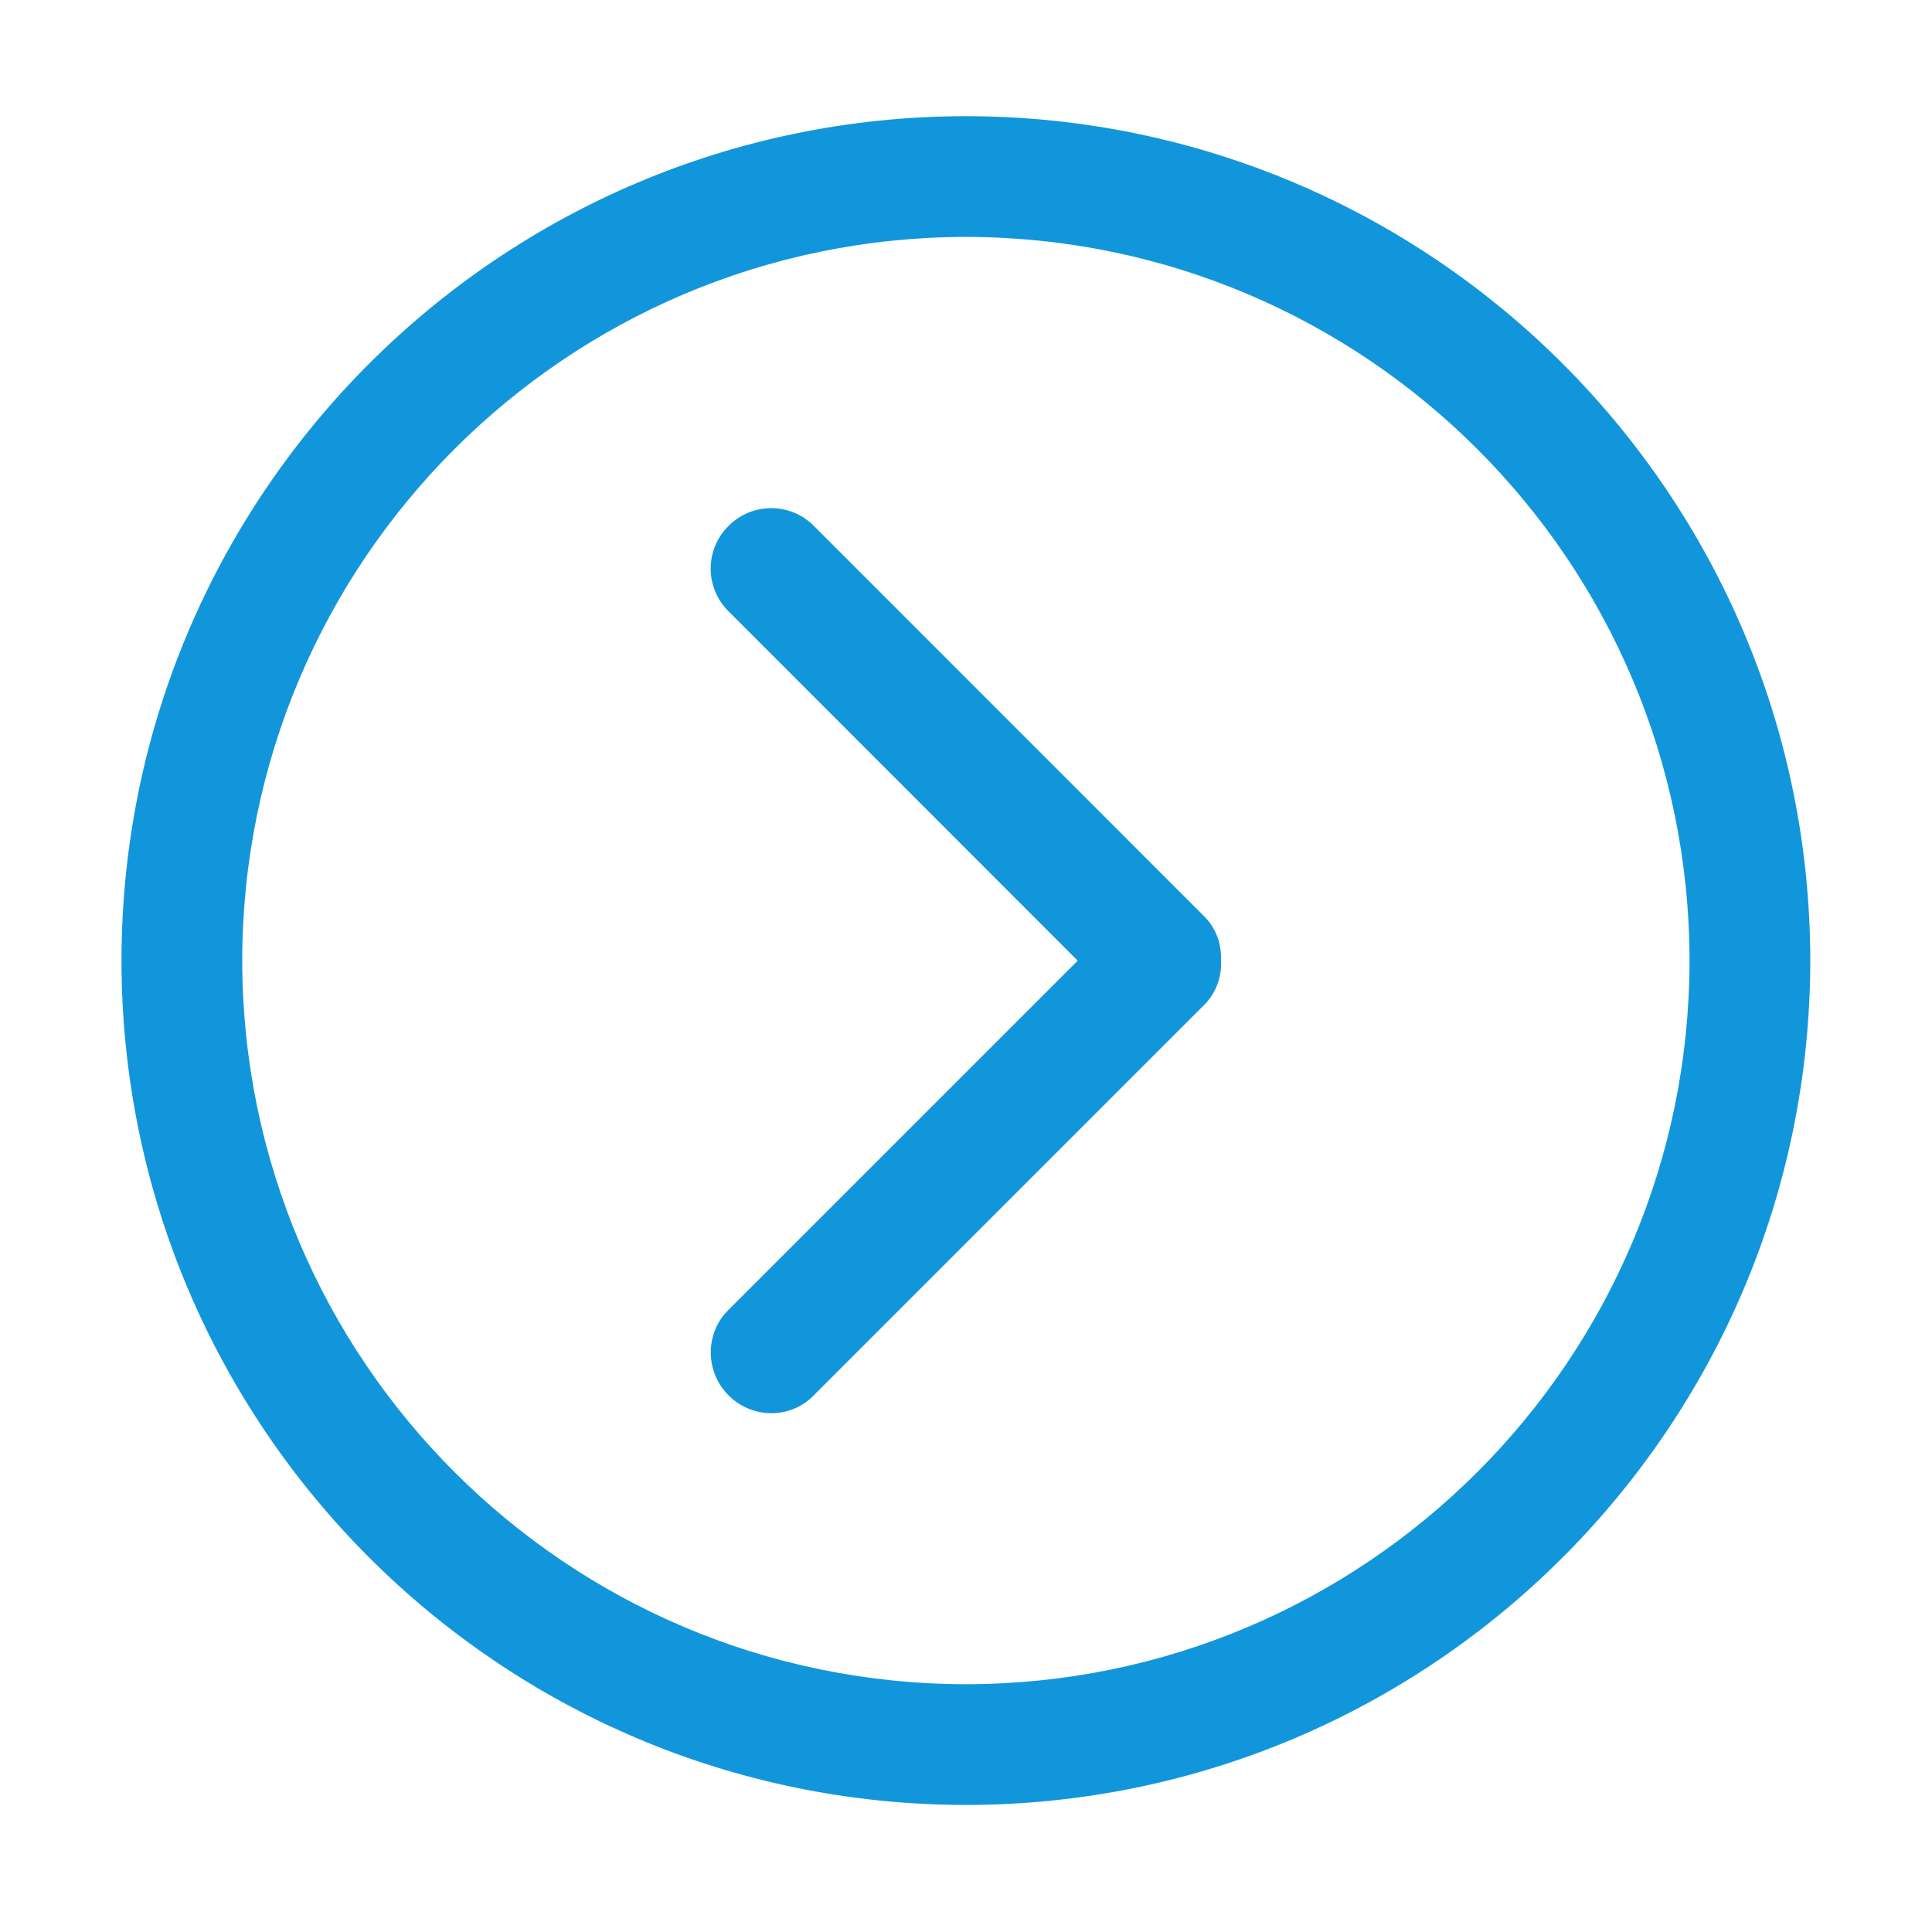
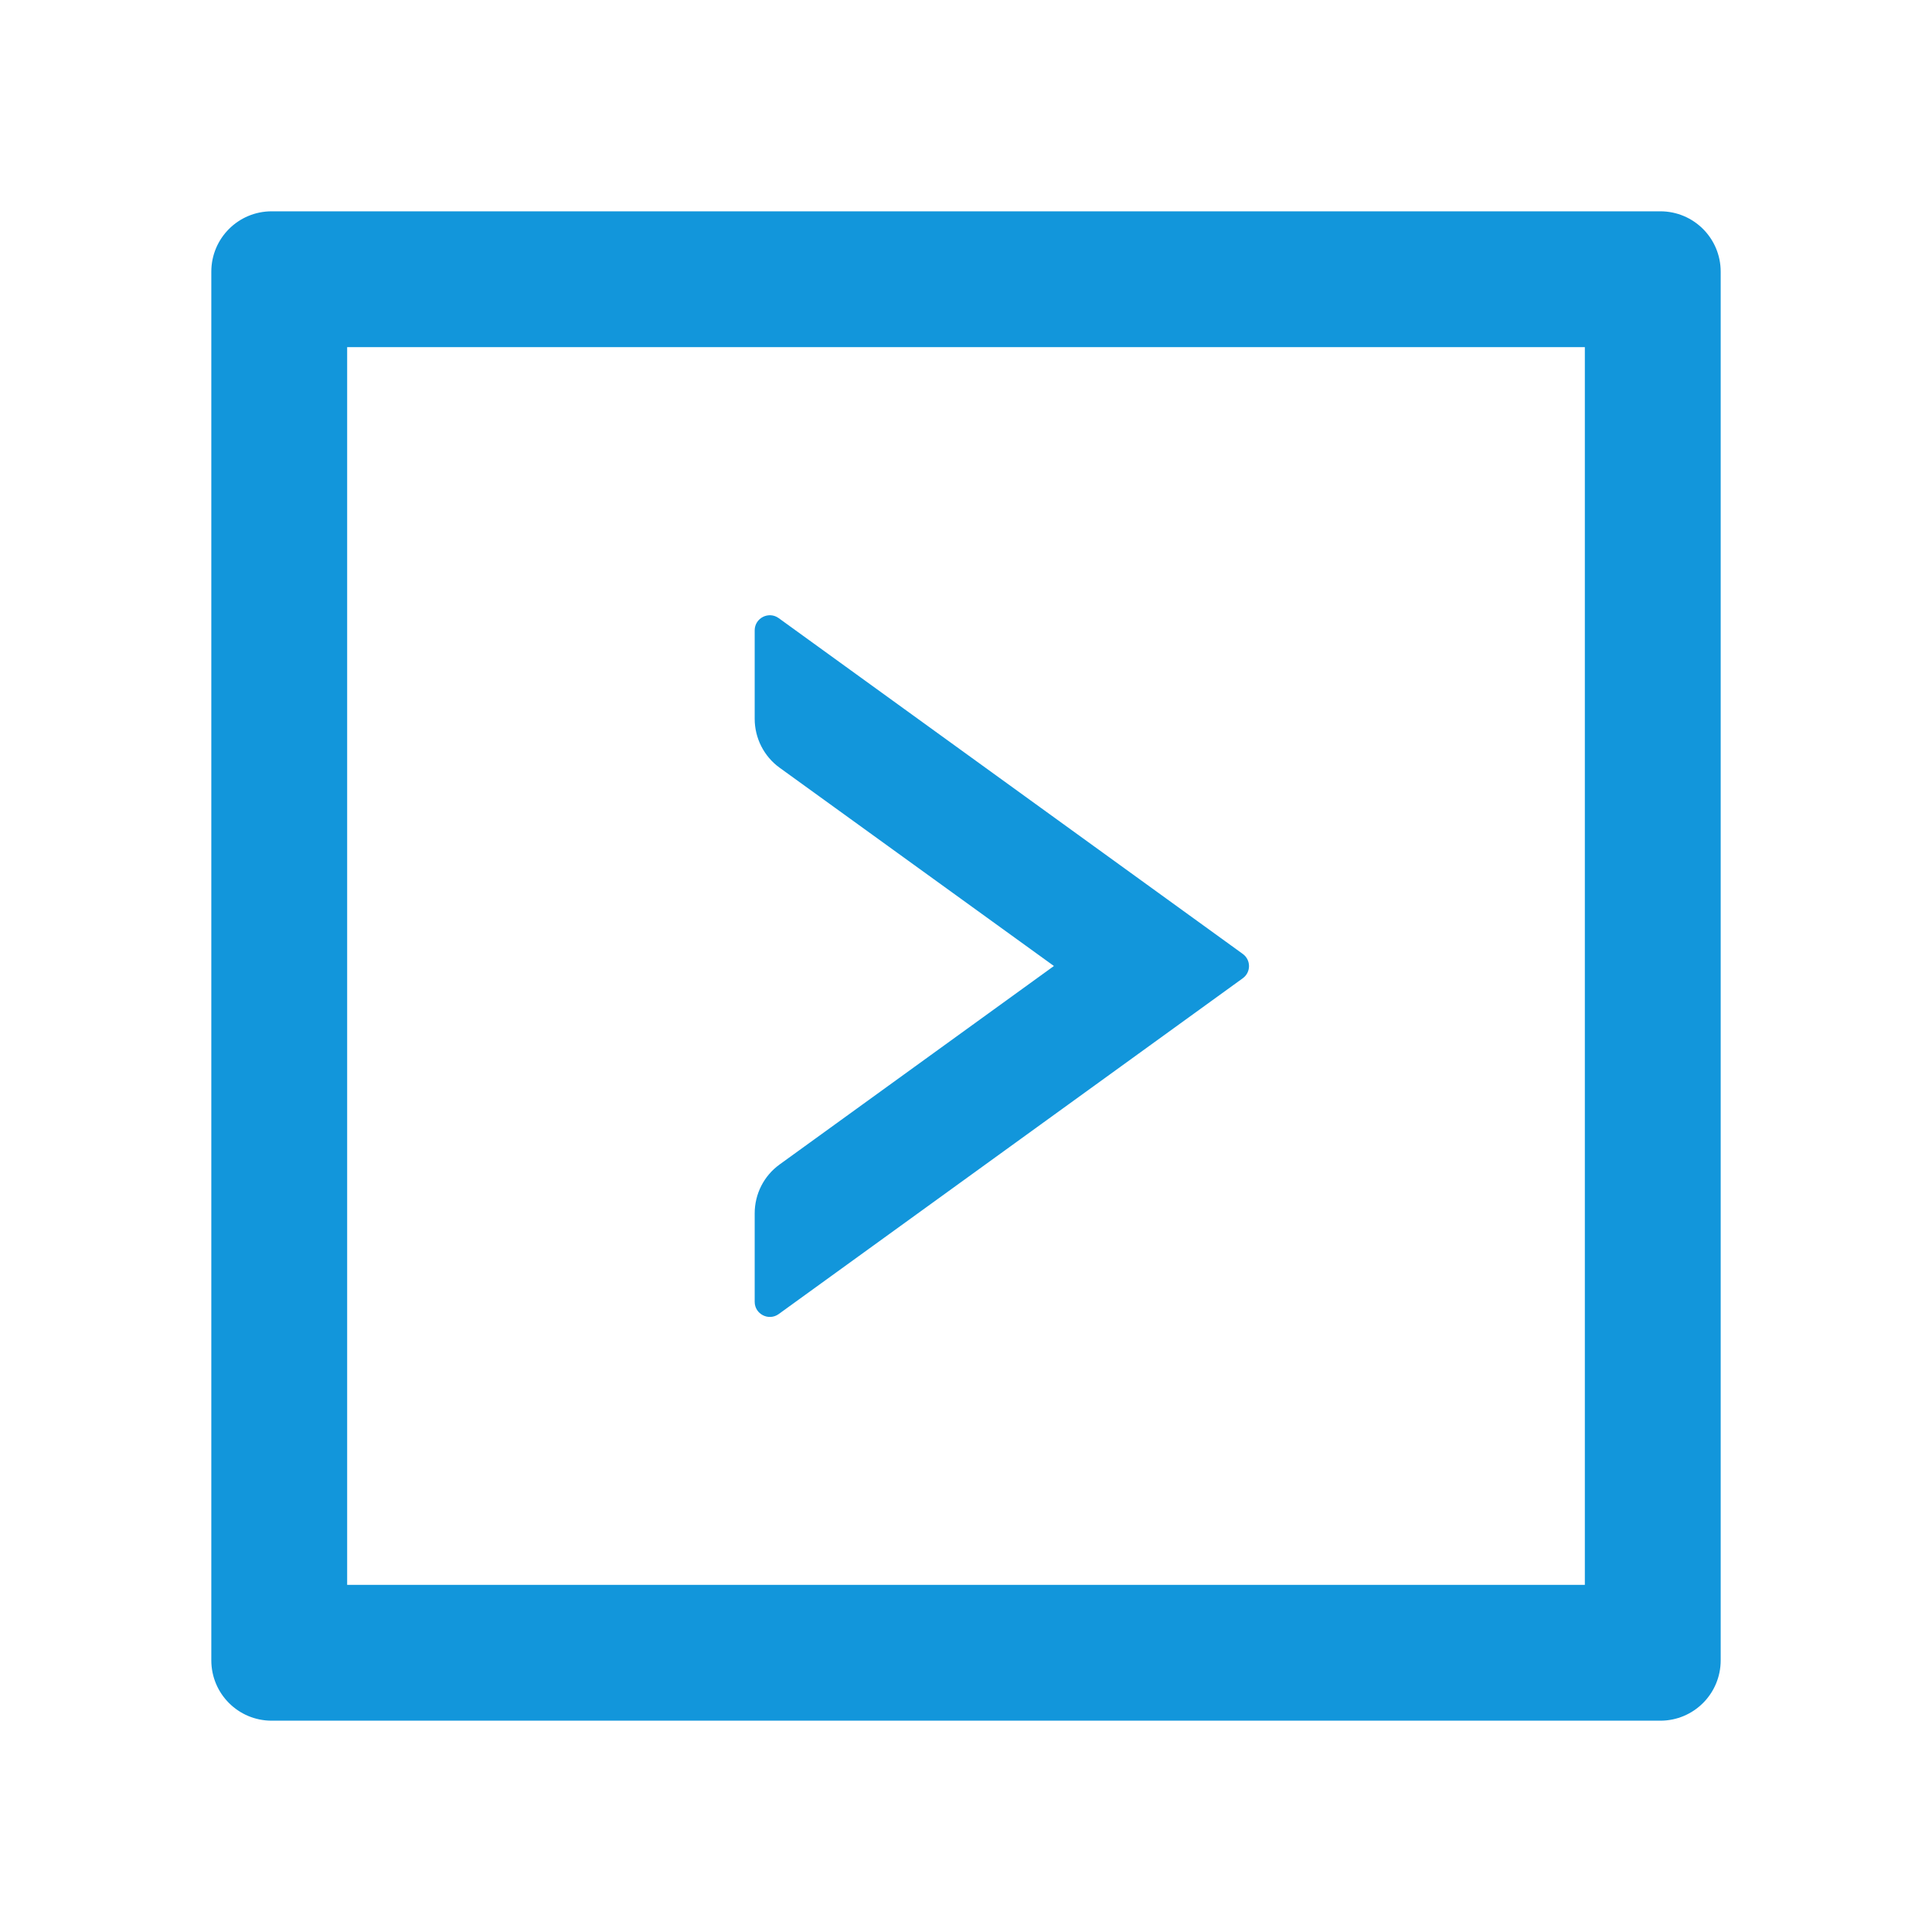
- <svg xmlns="http://www.w3.org/2000/svg" t="1700878307196" class="icon" viewBox="0 0 1024 1024" version="1.1" p-id="9621" width="200" height="200">
-   <path d="M511.936 61.568A448 448 0 0 0 64.384 509.12a448 448 0 0 0 447.552 447.552A448 448 0 0 0 959.488 509.12 448 448 0 0 0 511.936 61.568z m0 831.104A384 384 0 0 1 128.384 509.12a384 384 0 0 1 383.552-383.552A384 384 0 0 1 895.488 509.12a383.936 383.936 0 0 1-383.552 383.552z" fill="#1296db" p-id="9622" />
-   <path d="M386.112 278.784a31.872 31.872 0 0 1 44.992-0.32l207.104 207.168c6.464 6.4 9.28 14.912 8.96 23.424a30.912 30.912 0 0 1-8.96 23.616L431.04 739.84c-12.224 12.352-32.384 12.224-44.864-0.256s-12.608-32.64-0.384-44.992L571.2 509.184 385.856 323.712a31.744 31.744 0 0 1 0.256-44.928z" fill="#1296db" p-id="9623" />
+ <svg xmlns="http://www.w3.org/2000/svg" t="1700881879515" class="icon" viewBox="0 0 1024 1024" version="1.1" p-id="32013" width="100" height="100">
+   <path d="M412.7 696.5l246-178c4.4-3.2 4.4-9.7 0-12.9l-246-178c-5.3-3.8-12.7 0-12.7 6.5V381c0 10.2 4.9 19.9 13.2 25.9L558.6 512 413.2 617.2c-8.3 6-13.2 15.6-13.2 25.9V690c0 6.5 7.4 10.3 12.7 6.5z" fill="#1296db" p-id="32014" />
+   <path d="M880 112H144c-17.7 0-32 14.3-32 32v736c0 17.7 14.3 32 32 32h736c17.7 0 32-14.3 32-32V144c0-17.7-14.3-32-32-32z m-40 728H184V184h656v656z" fill="#1296db" p-id="32015" />
</svg>
